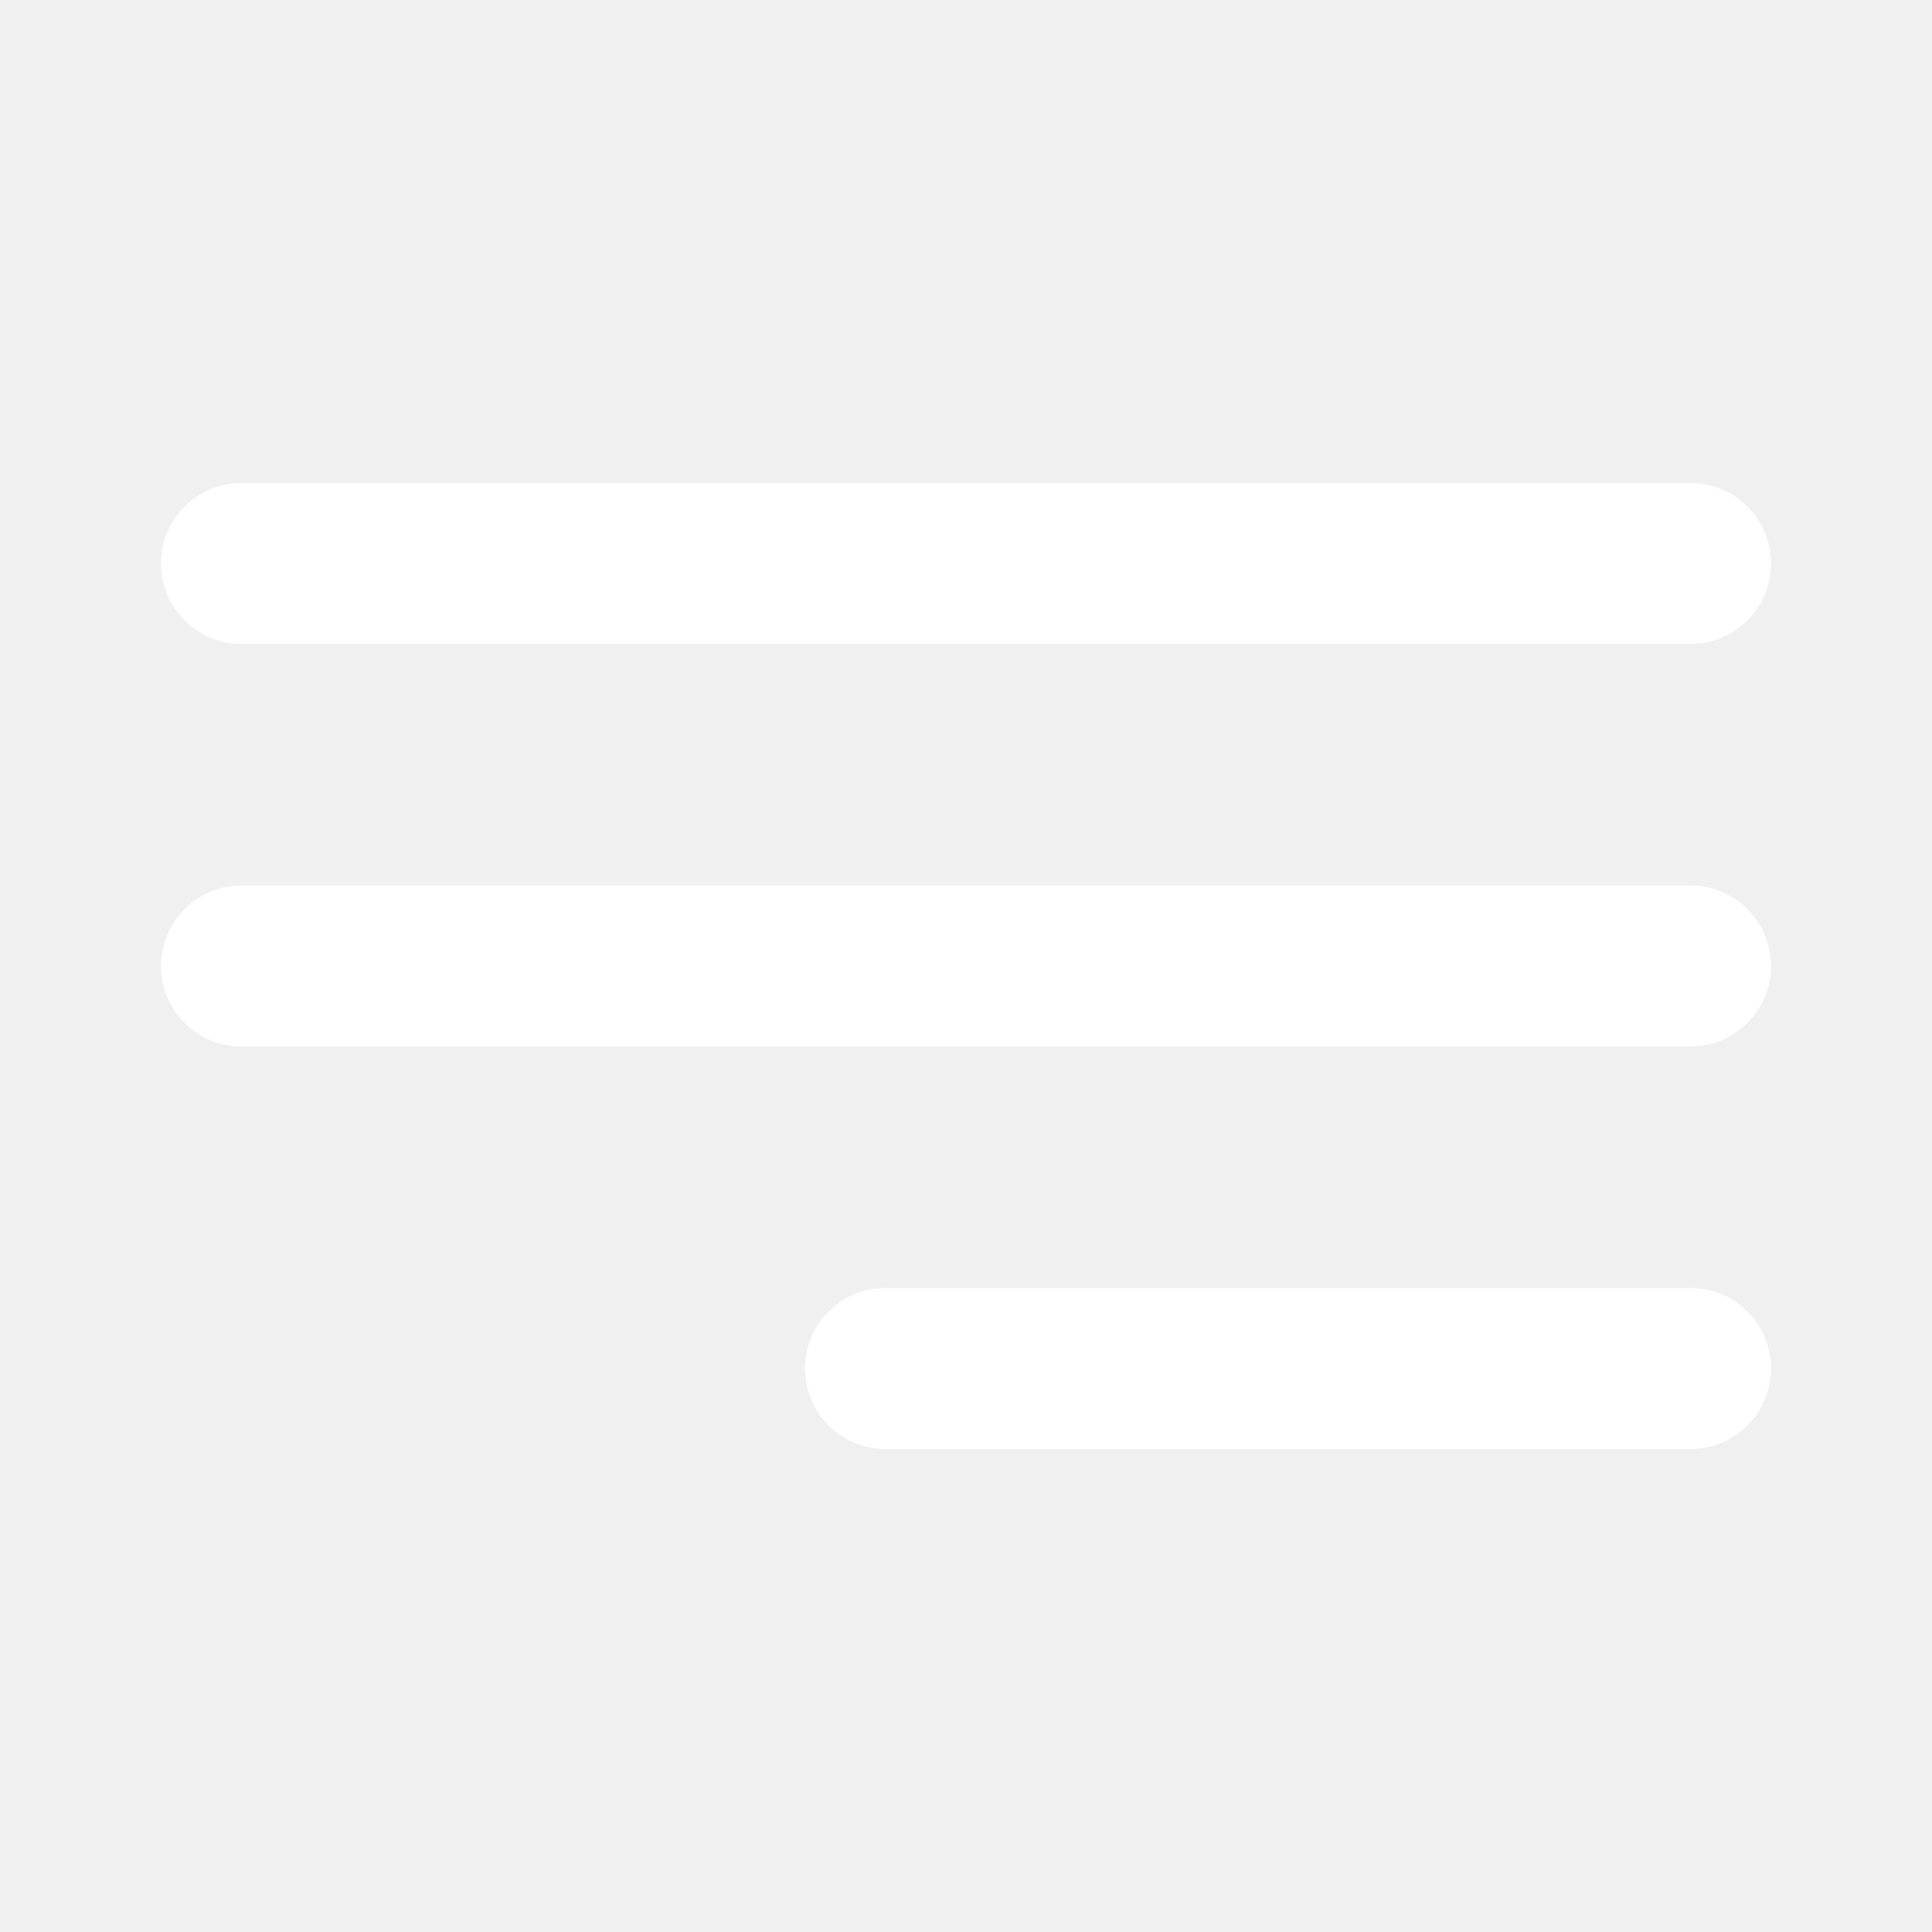
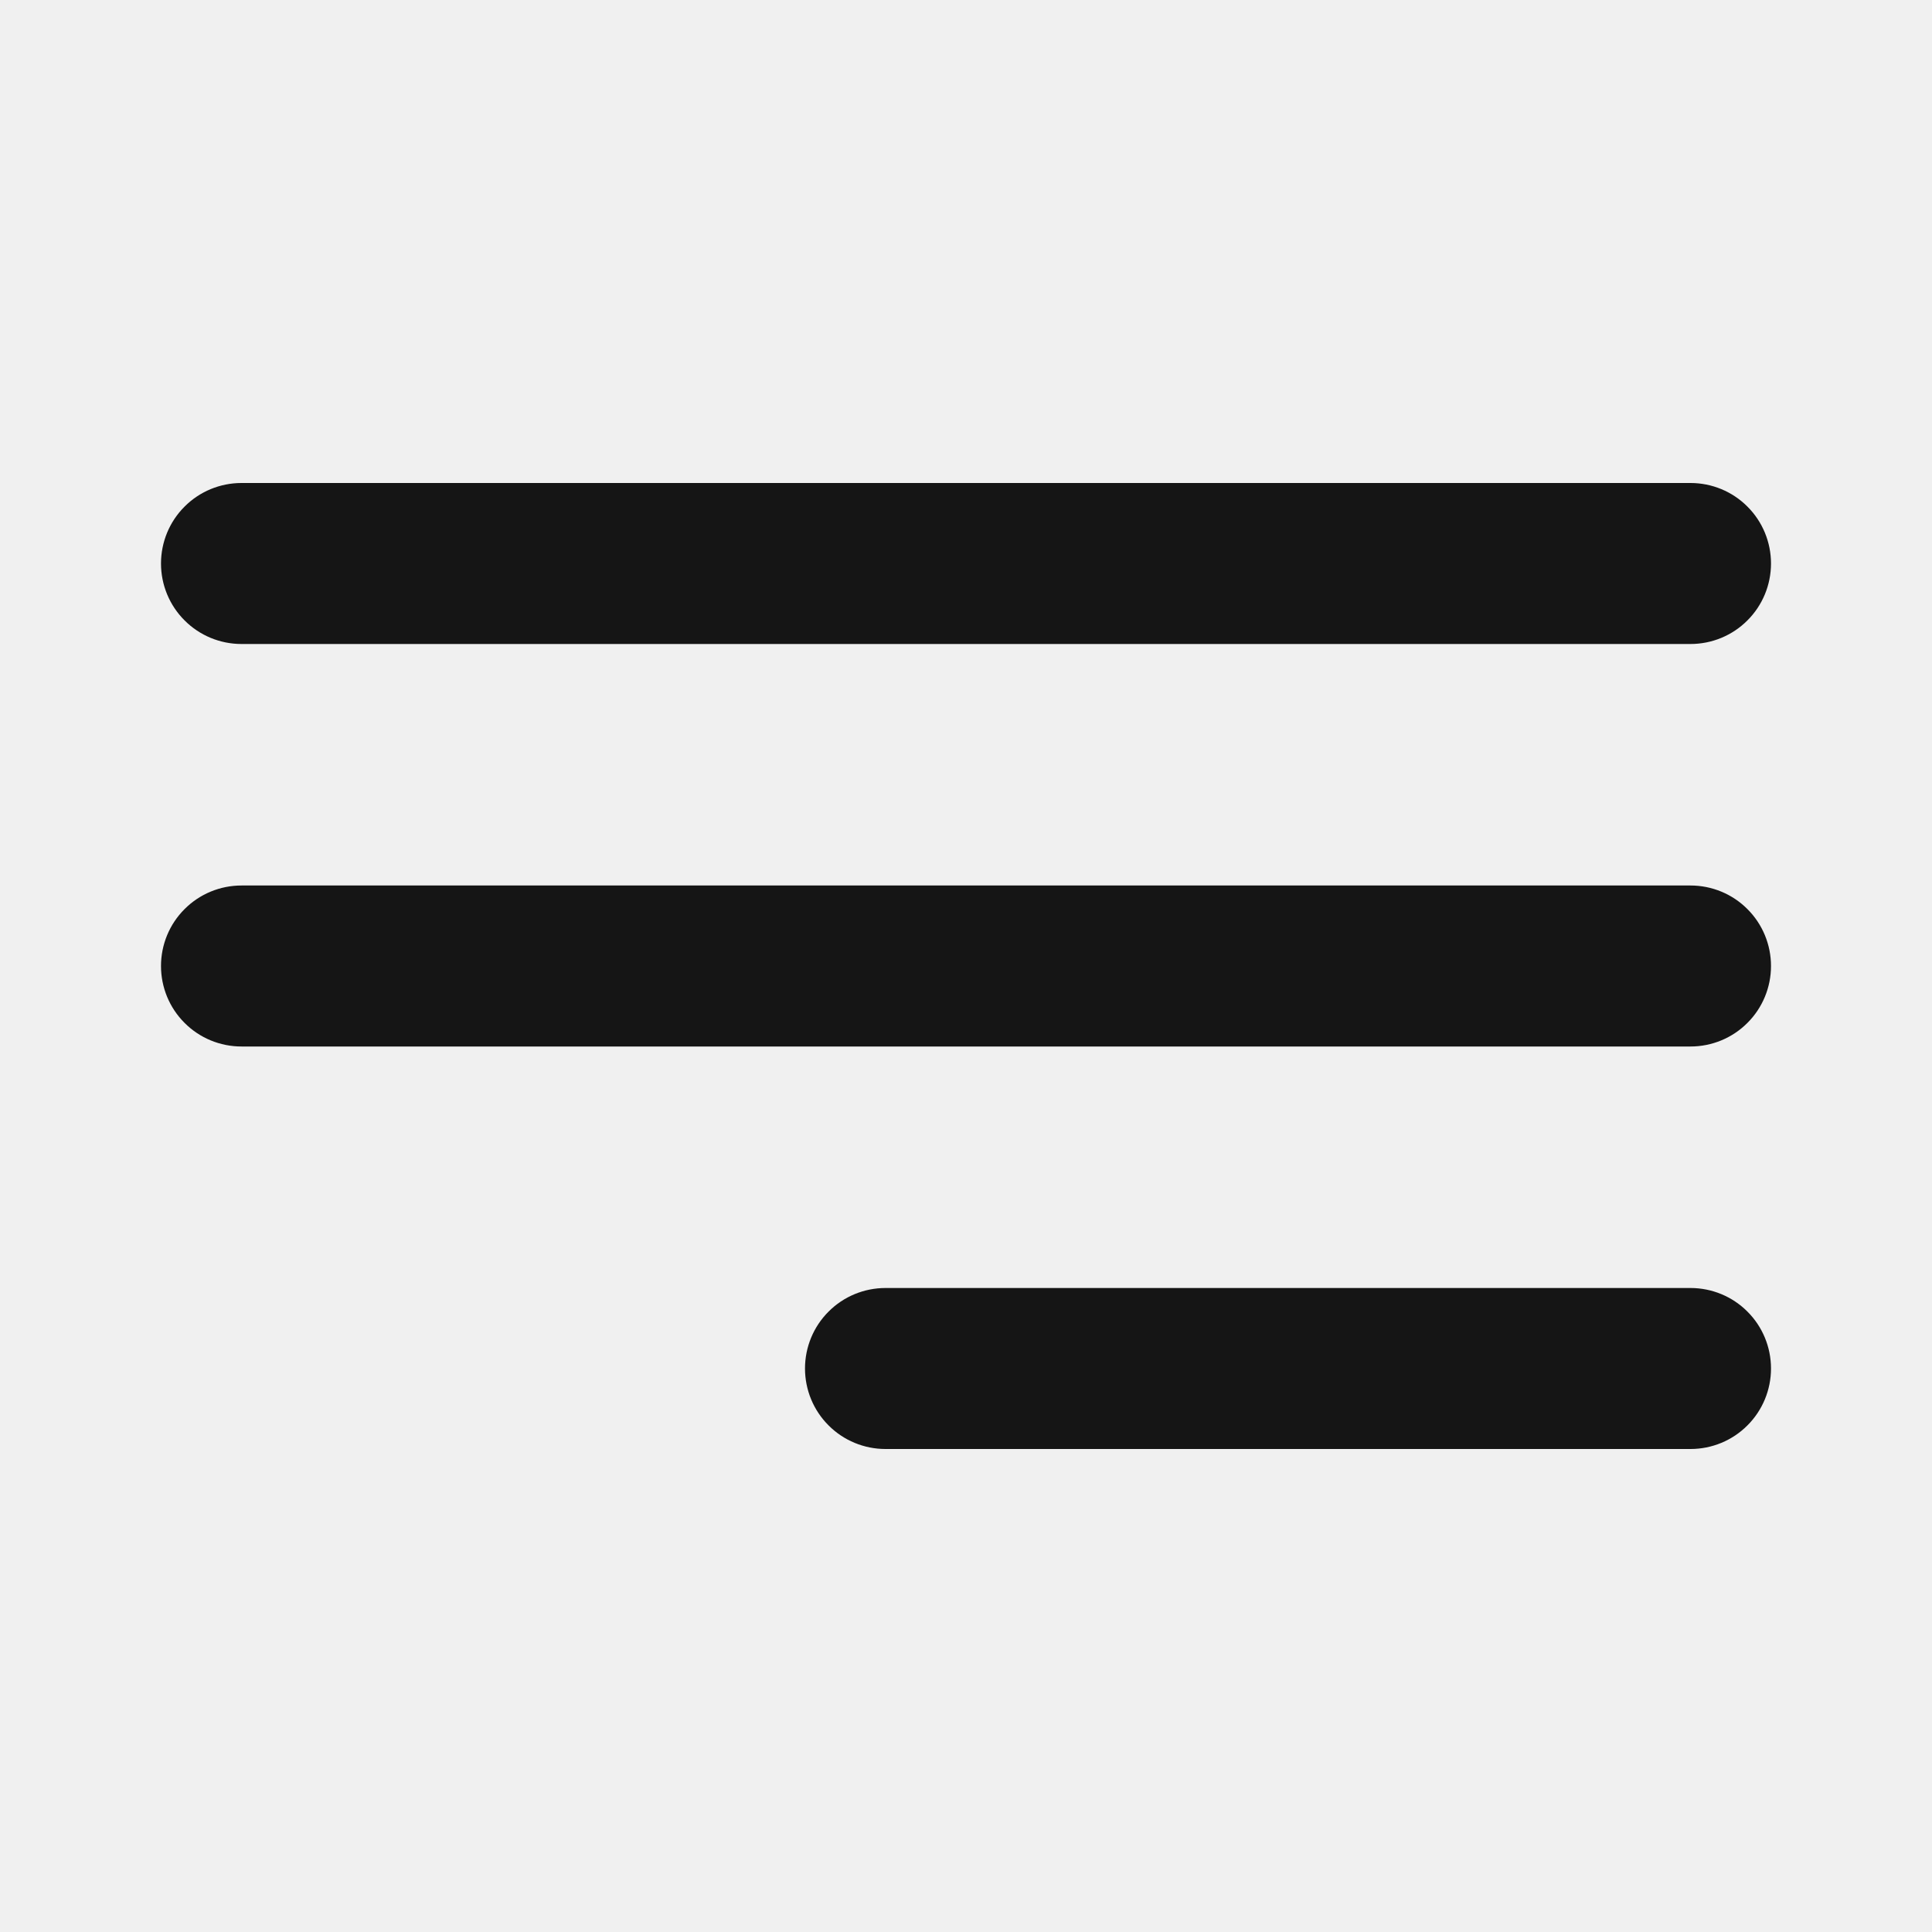
<svg xmlns="http://www.w3.org/2000/svg" width="24" height="24" viewBox="0 0 24 24" fill="none">
  <g id="u:subject">
-     <path id="Vector" d="M11 16H21C21.265 16 21.52 16.105 21.707 16.293C21.895 16.48 22 16.735 22 17C22 17.265 21.895 17.52 21.707 17.707C21.52 17.895 21.265 18 21 18H11C10.735 18 10.48 17.895 10.293 17.707C10.105 17.52 10 17.265 10 17C10 16.735 10.105 16.48 10.293 16.293C10.48 16.105 10.735 16 11 16ZM21 8H3C2.735 8 2.48 7.895 2.293 7.707C2.105 7.52 2 7.265 2 7C2 6.735 2.105 6.48 2.293 6.293C2.48 6.105 2.735 6 3 6H21C21.265 6 21.52 6.105 21.707 6.293C21.895 6.48 22 6.735 22 7C22 7.265 21.895 7.52 21.707 7.707C21.52 7.895 21.265 8 21 8V8ZM3 11H21C21.265 11 21.52 11.105 21.707 11.293C21.895 11.48 22 11.735 22 12C22 12.265 21.895 12.52 21.707 12.707C21.52 12.895 21.265 13 21 13H3C2.735 13 2.48 12.895 2.293 12.707C2.105 12.52 2 12.265 2 12C2 11.735 2.105 11.48 2.293 11.293C2.48 11.105 2.735 11 3 11Z" fill="white" />
+     <path id="Vector" d="M11 16H21C21.265 16 21.52 16.105 21.707 16.293C21.895 16.48 22 16.735 22 17C22 17.265 21.895 17.52 21.707 17.707C21.52 17.895 21.265 18 21 18H11C10.735 18 10.48 17.895 10.293 17.707C10.105 17.52 10 17.265 10 17C10 16.735 10.105 16.48 10.293 16.293C10.48 16.105 10.735 16 11 16ZM21 8H3C2.735 8 2.48 7.895 2.293 7.707C2.105 7.52 2 7.265 2 7C2 6.735 2.105 6.48 2.293 6.293C2.48 6.105 2.735 6 3 6H21C21.265 6 21.52 6.105 21.707 6.293C21.895 6.48 22 6.735 22 7C22 7.265 21.895 7.52 21.707 7.707C21.52 7.895 21.265 8 21 8ZM3 11H21C21.265 11 21.52 11.105 21.707 11.293C21.895 11.48 22 11.735 22 12C22 12.265 21.895 12.52 21.707 12.707C21.52 12.895 21.265 13 21 13H3C2.735 13 2.48 12.895 2.293 12.707C2.105 12.52 2 12.265 2 12C2 11.735 2.105 11.48 2.293 11.293C2.48 11.105 2.735 11 3 11Z" fill="#151515" />
  </g>
</svg>
